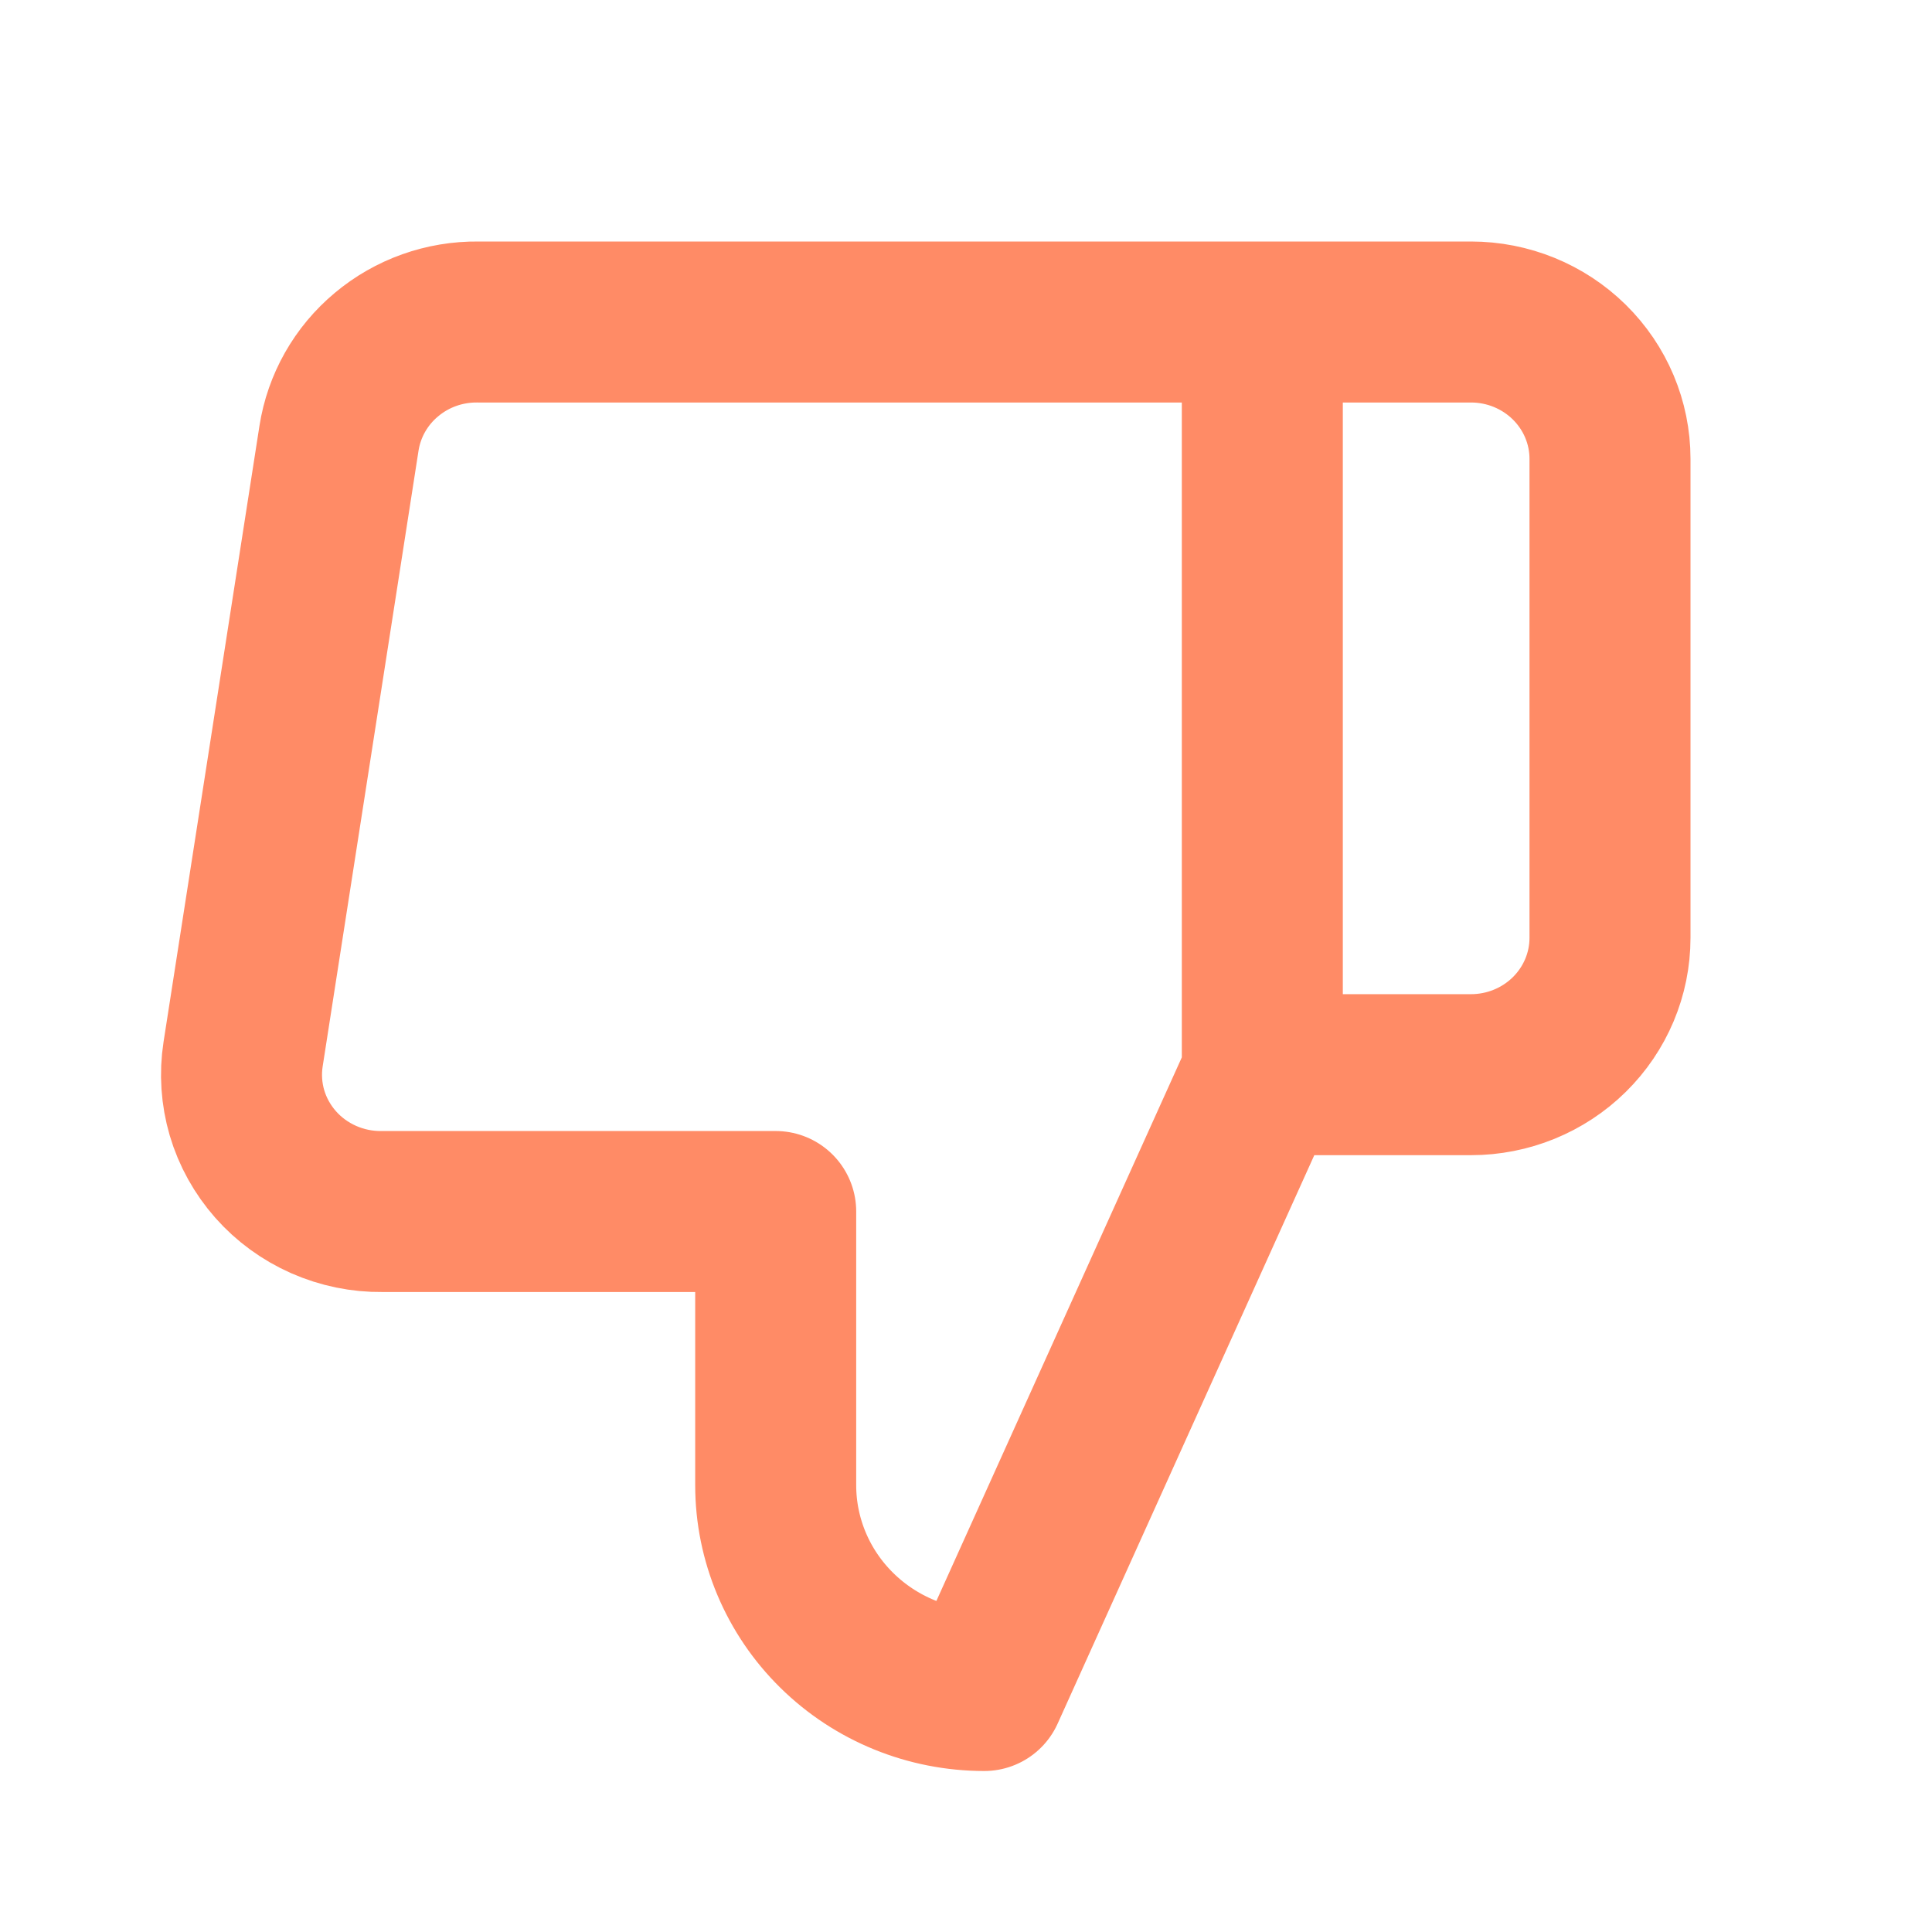
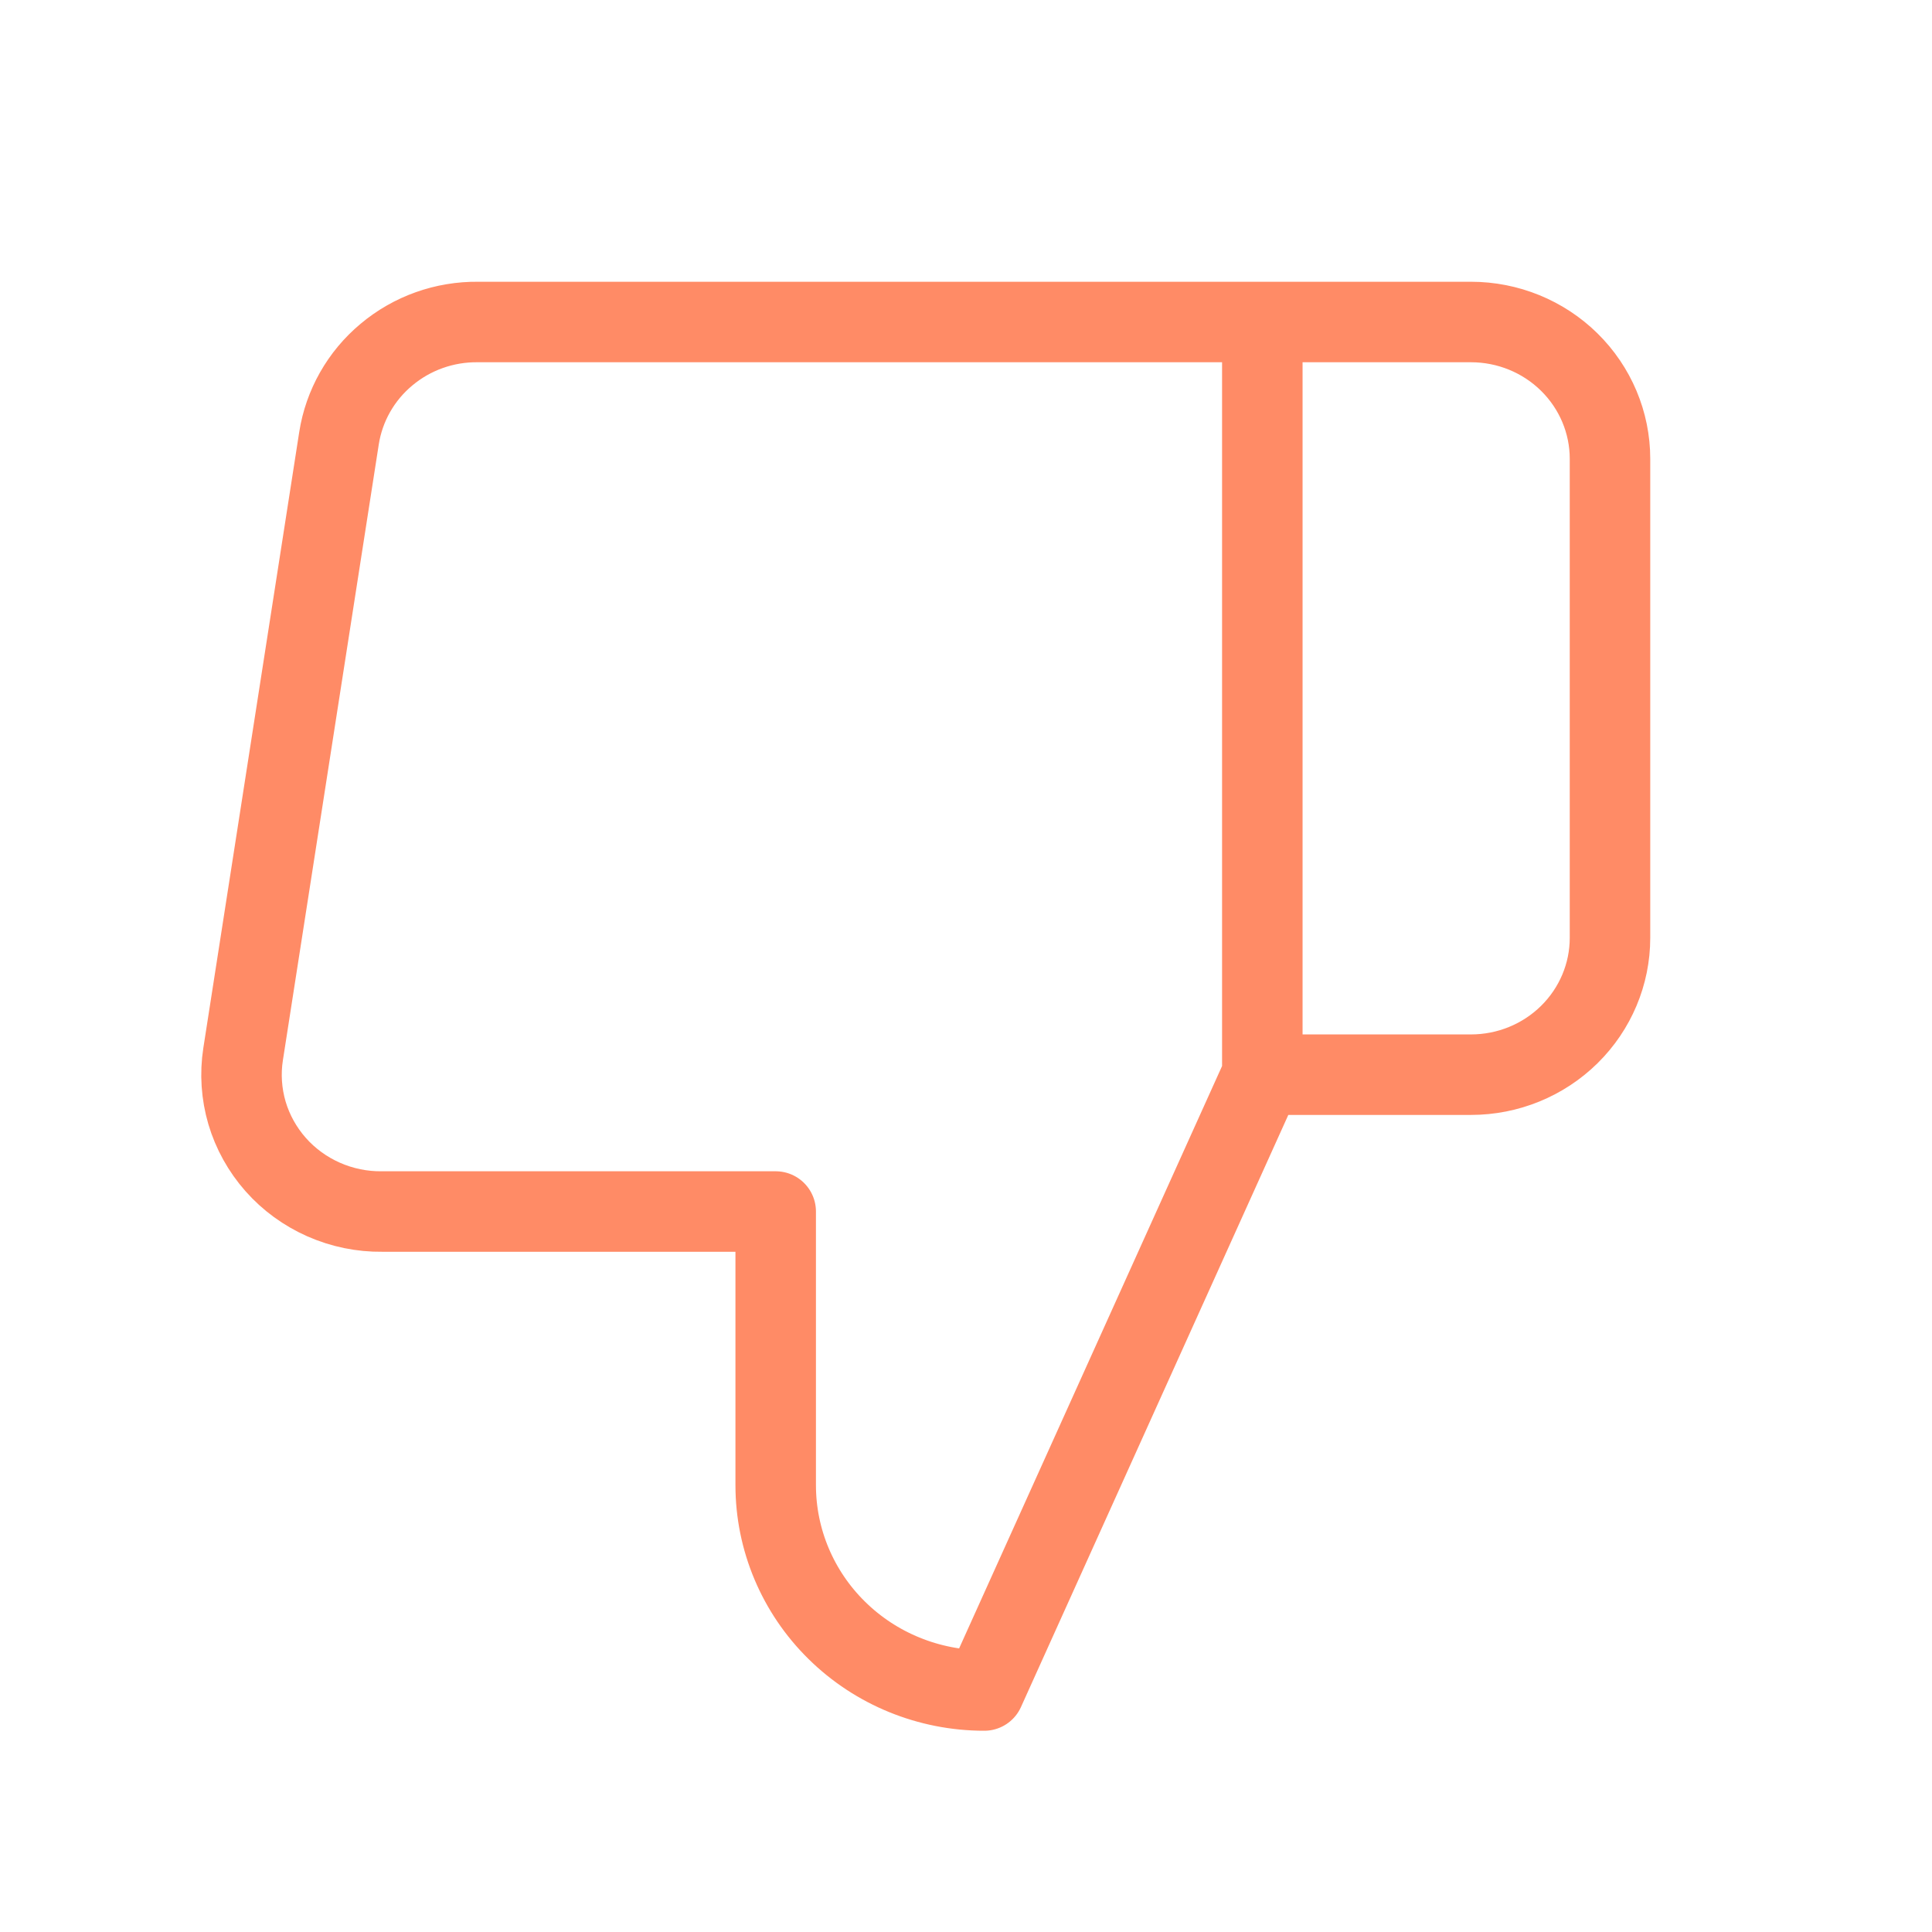
<svg xmlns="http://www.w3.org/2000/svg" width="24" height="24" viewBox="0 0 24 24" fill="none">
-   <path d="M15.681 4L18.273 4C18.731 4 19.17 4.179 19.494 4.498C19.818 4.817 20 5.249 20 5.7L20 11.65C20 12.101 19.818 12.533 19.494 12.852C19.17 13.171 18.731 13.35 18.273 13.35L15.681 13.35M9.636 15.05L9.636 18.45C9.636 19.126 9.909 19.775 10.395 20.253C10.88 20.731 11.539 21 12.227 21L15.681 13.35L15.681 4L5.939 4C5.522 3.995 5.118 4.139 4.801 4.405C4.483 4.67 4.274 5.04 4.211 5.445L3.02 13.095C2.982 13.339 2.999 13.588 3.068 13.824C3.138 14.061 3.26 14.28 3.424 14.466C3.588 14.652 3.792 14.8 4.02 14.901C4.249 15.002 4.497 15.053 4.747 15.05L9.636 15.05Z" stroke="#FF8B66" stroke-width="2" stroke-linecap="round" stroke-linejoin="round" />
+   <path d="M15.681 4L18.273 4C18.731 4 19.17 4.179 19.494 4.498C19.818 4.817 20 5.249 20 5.7L20 11.65C20 12.101 19.818 12.533 19.494 12.852C19.17 13.171 18.731 13.35 18.273 13.35L15.681 13.35M9.636 15.05L9.636 18.45C9.636 19.126 9.909 19.775 10.395 20.253C10.88 20.731 11.539 21 12.227 21L15.681 13.35L15.681 4L5.939 4C5.522 3.995 5.118 4.139 4.801 4.405C4.483 4.67 4.274 5.04 4.211 5.445L3.02 13.095C2.982 13.339 2.999 13.588 3.068 13.824C3.138 14.061 3.26 14.28 3.424 14.466C3.588 14.652 3.792 14.8 4.02 14.901C4.249 15.002 4.497 15.053 4.747 15.05L9.636 15.05Z" stroke="#FF8B66" strokeWidth="2" strokeLinecap="round" stroke-linejoin="round" />
</svg>
